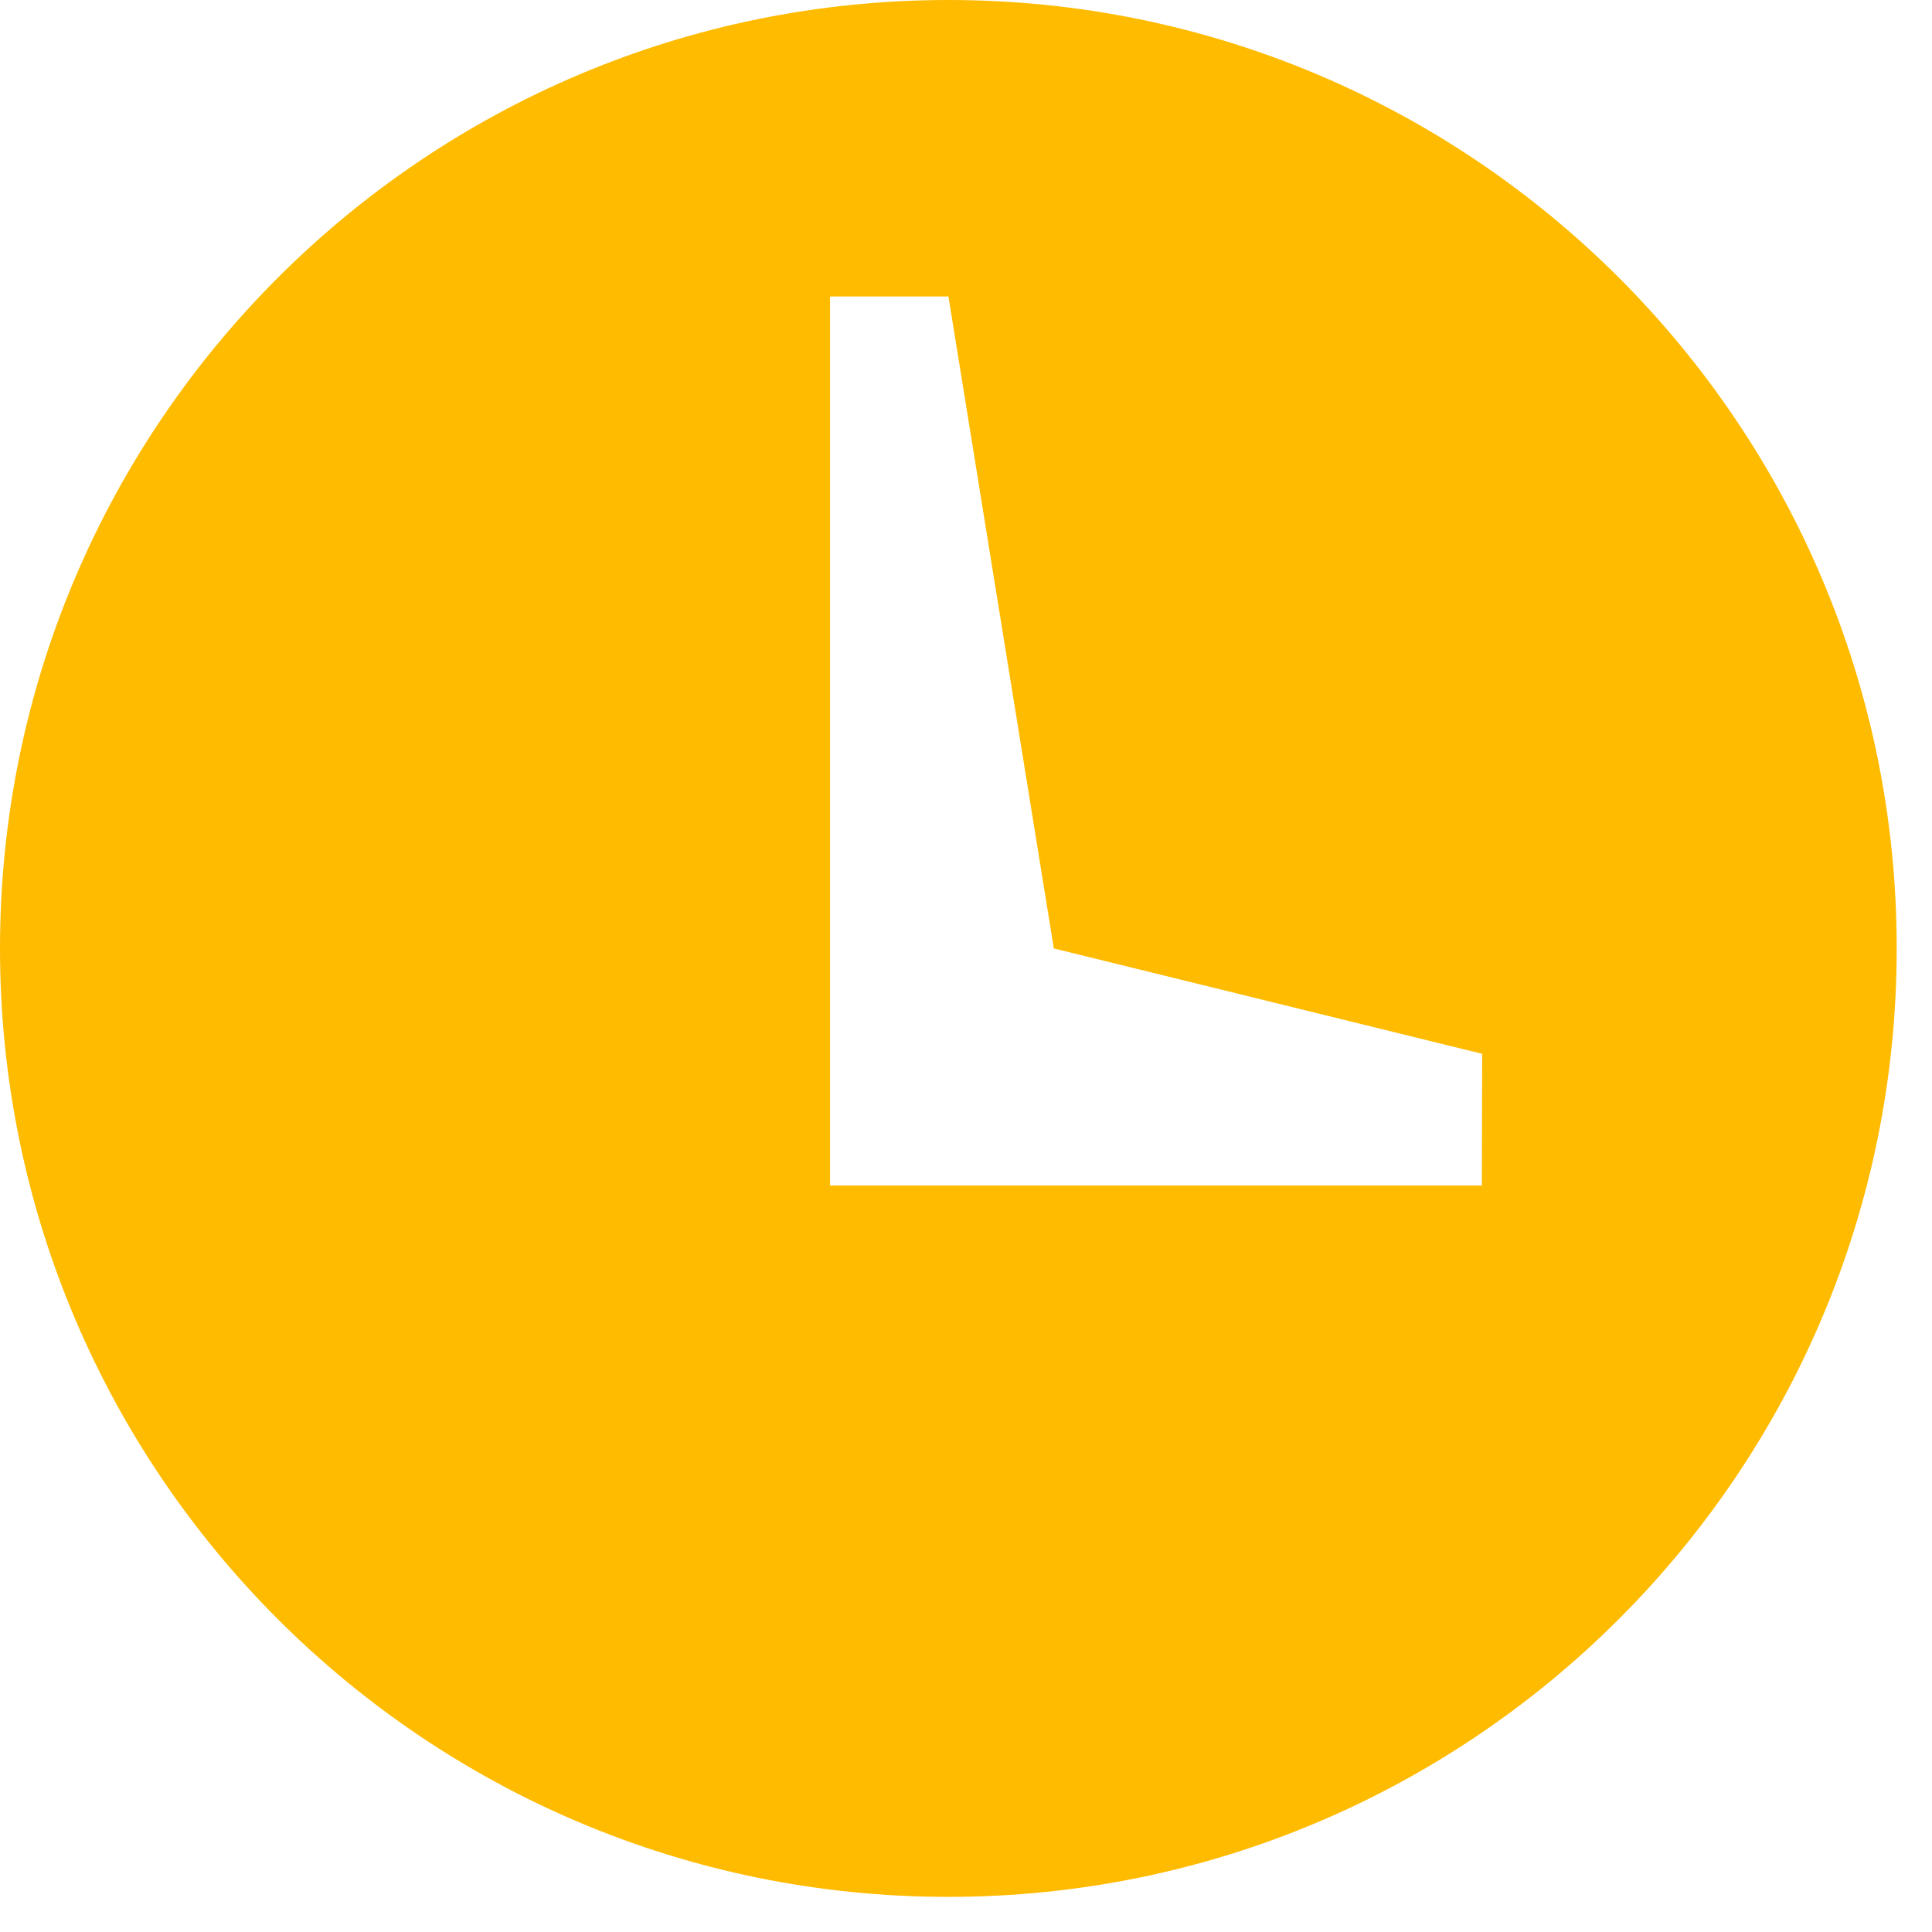
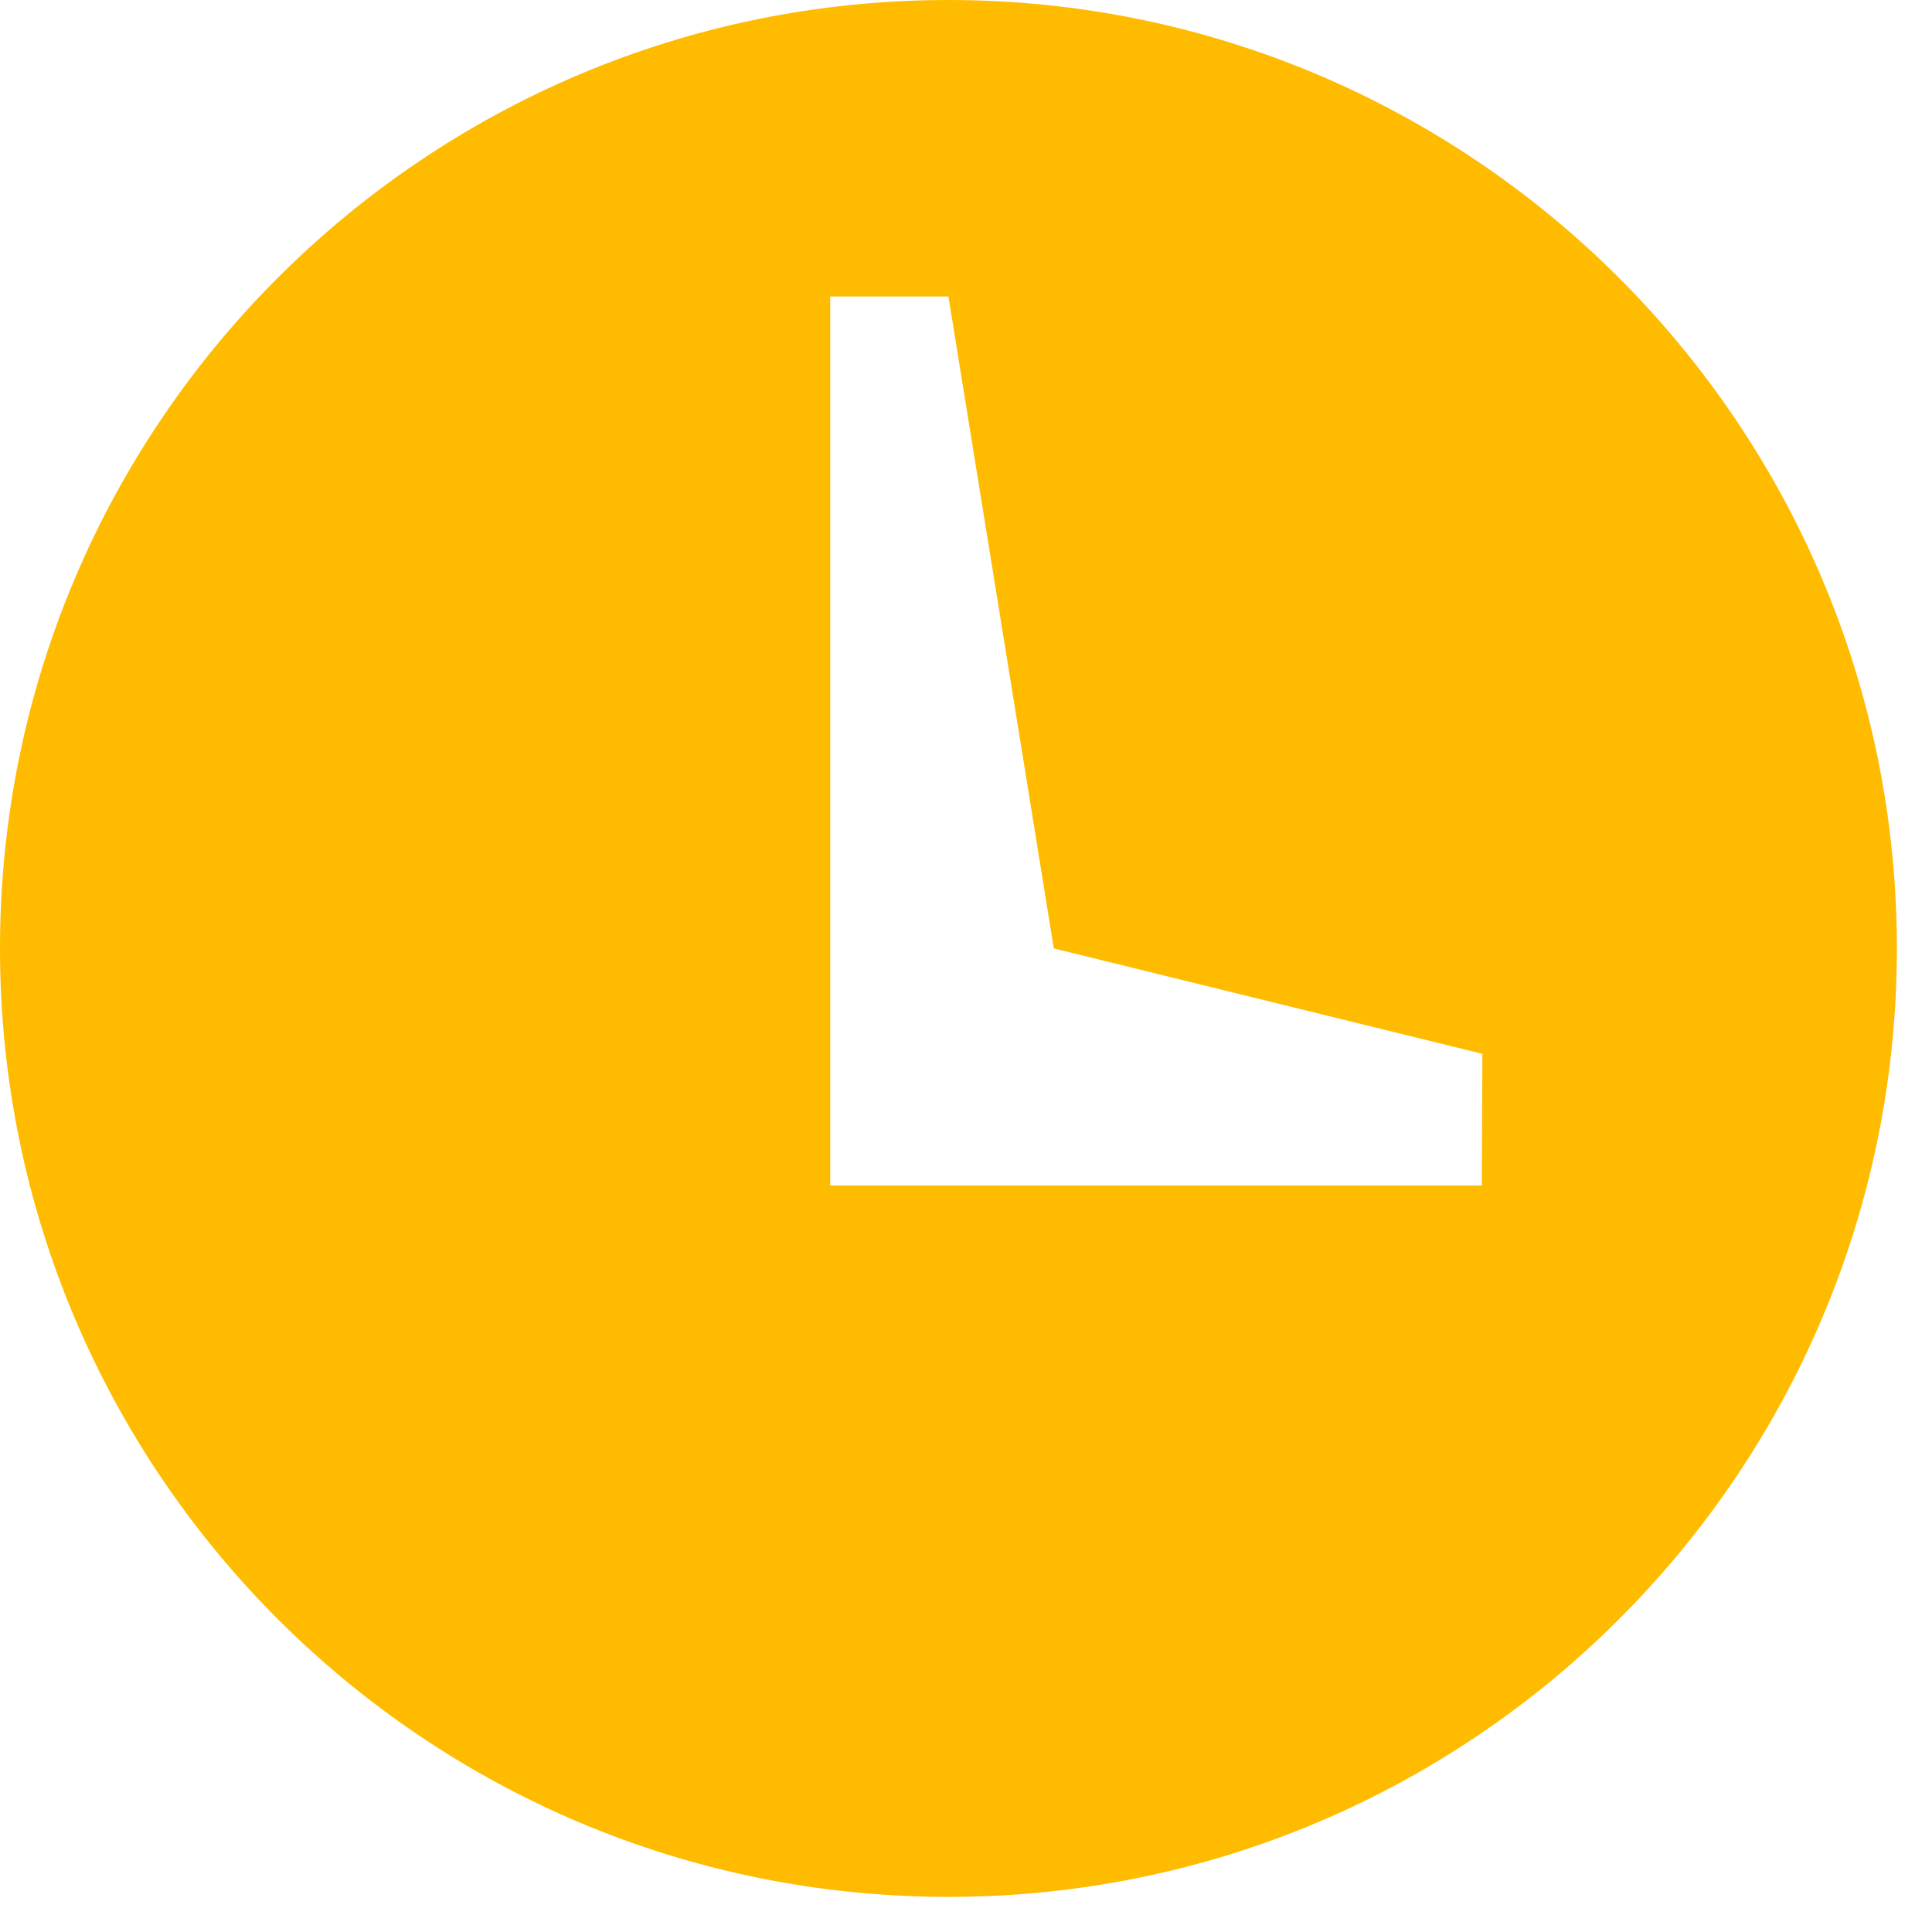
<svg xmlns="http://www.w3.org/2000/svg" width="11" height="11">
-   <path fill="#fb0" d="M5.4 0c-2.983 0-5.4 2.418-5.4 5.4s2.417 5.4 5.399 5.4 5.4-2.418 5.4-5.4c.001-2.982-2.417-5.4-5.399-5.4zm3.037 6.75h-3.711v-5.062h.674l.6 3.712 2.439.6-.002.75z" />
+   <path fill="#fb0" d="M5.4 0C2.417 0 0 2.418 0 5.4s2.417 5.4 5.4 5.4 5.4-2.418 5.4-5.4S8.38 0 5.4 0zm3.037 6.75h-3.71V1.688H5.4L6 5.4l2.44.6-.003.75z" />
</svg>
